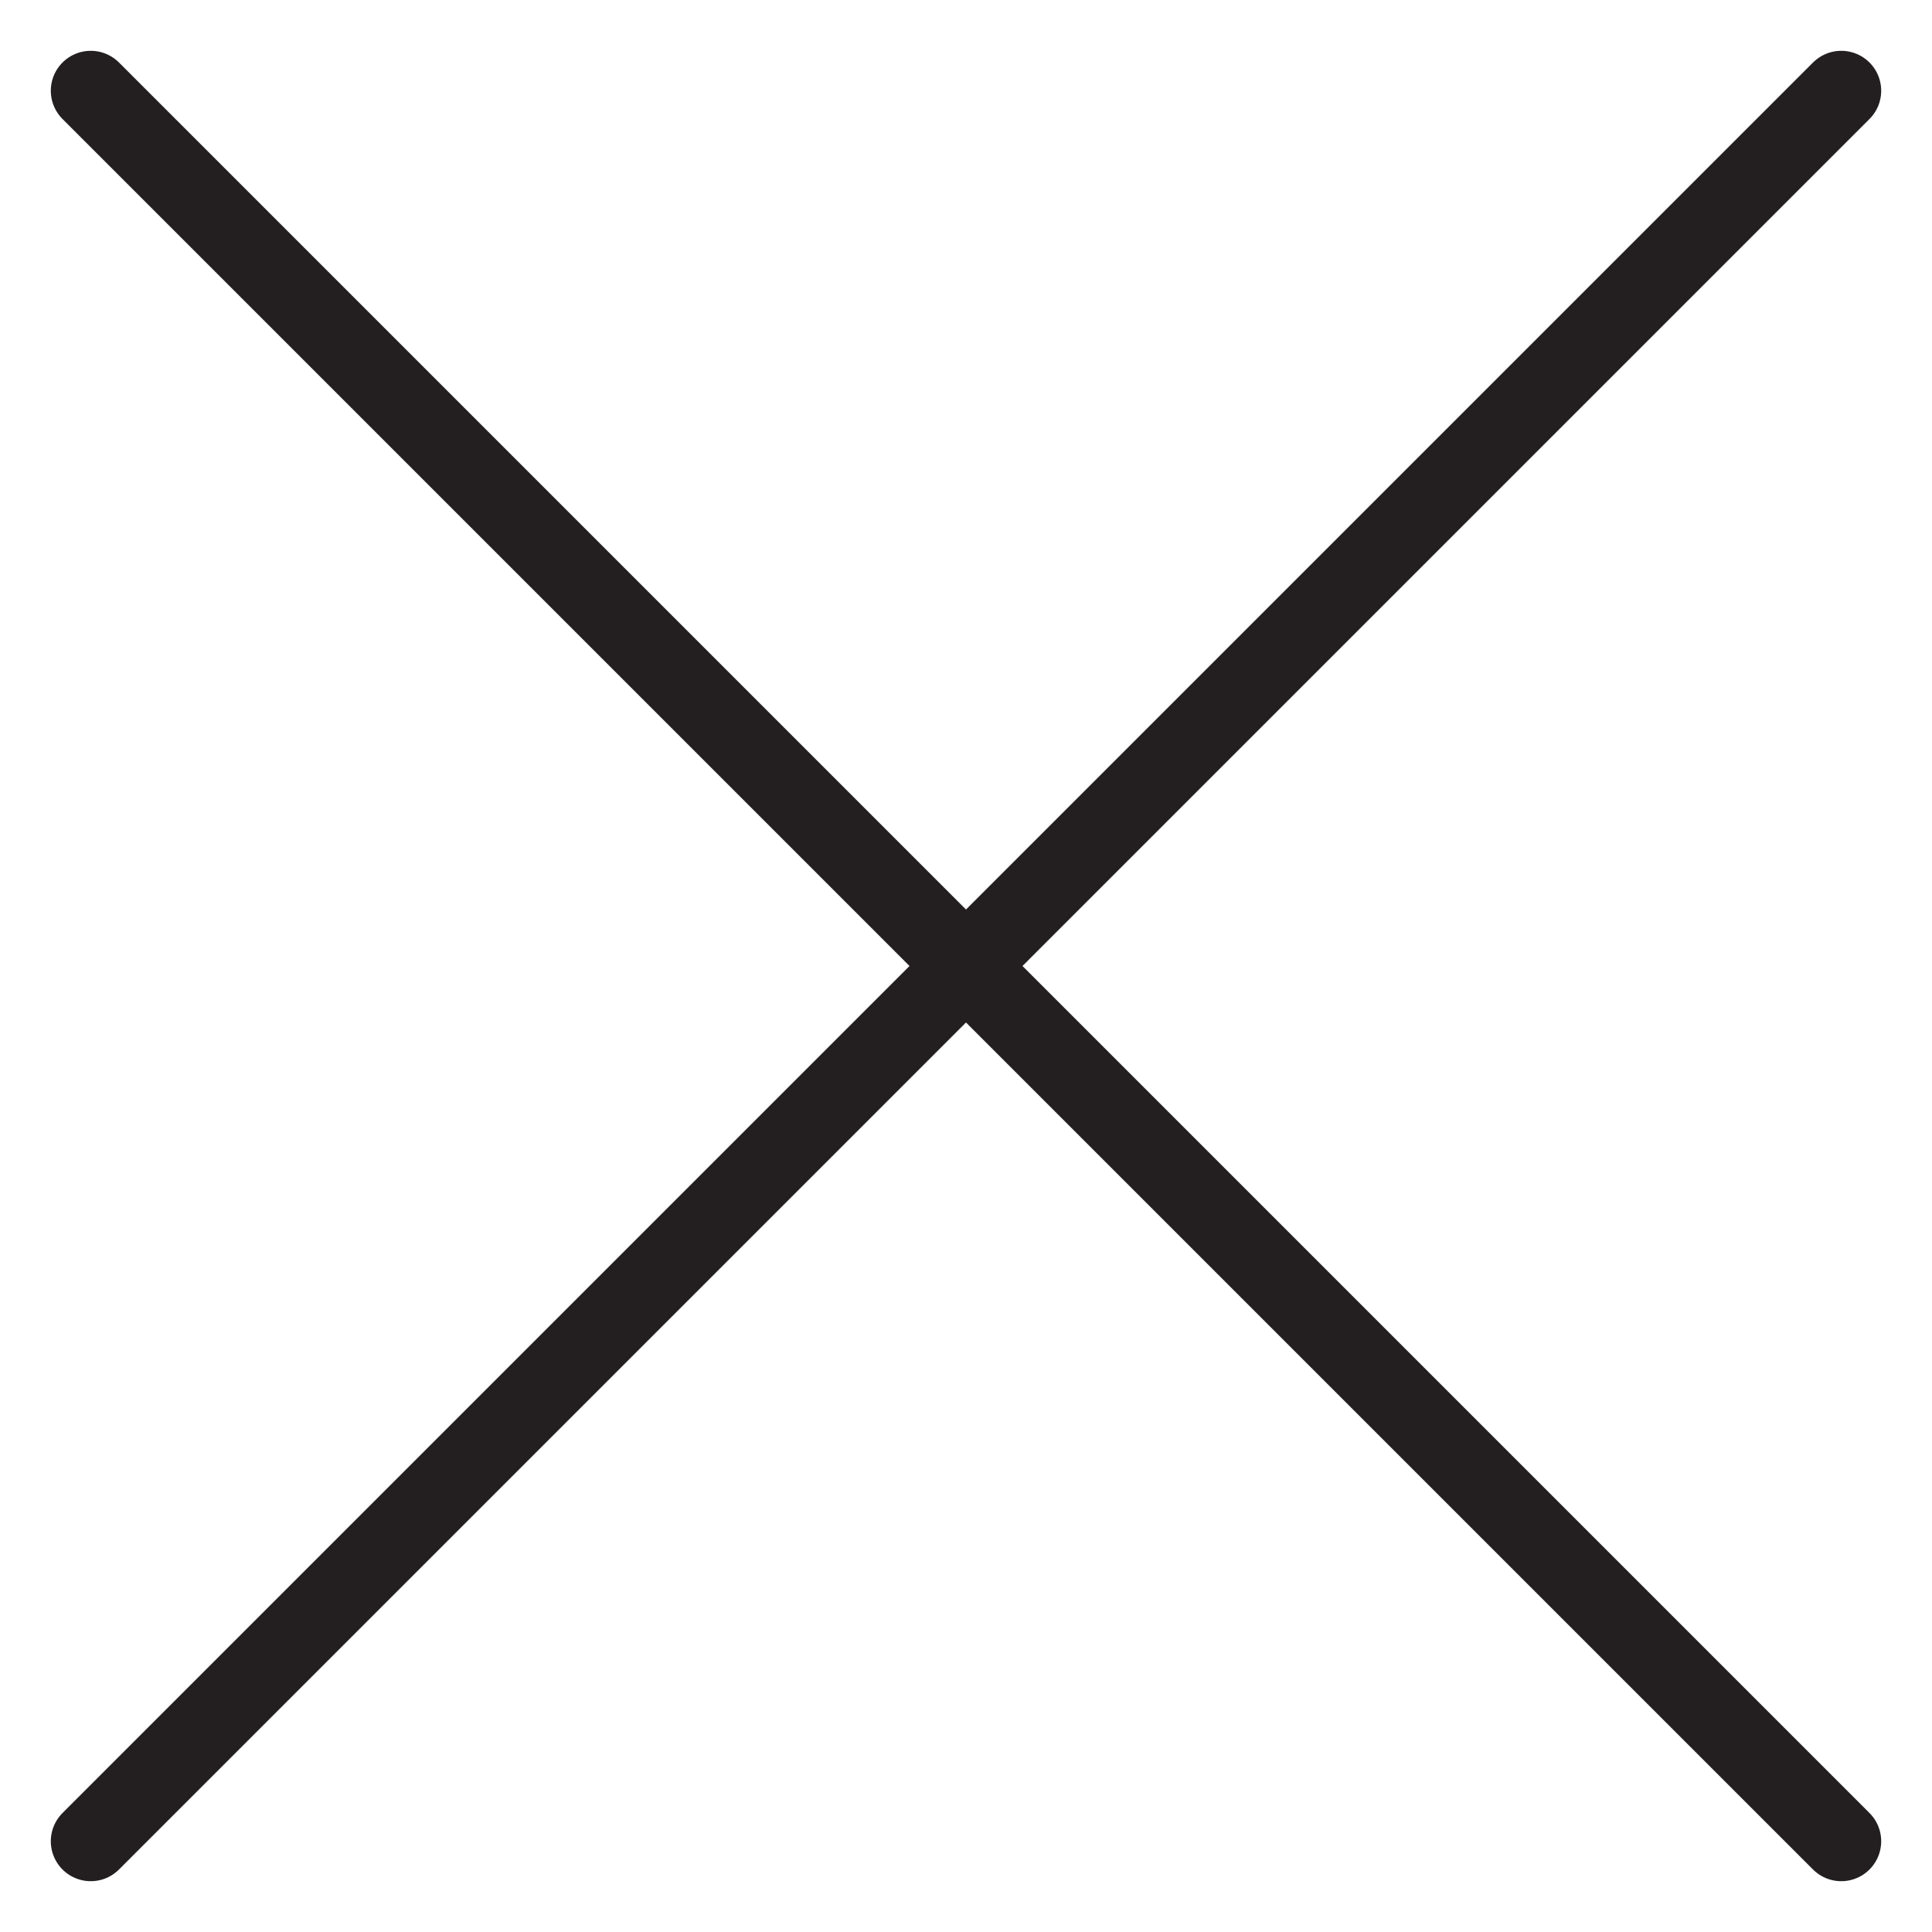
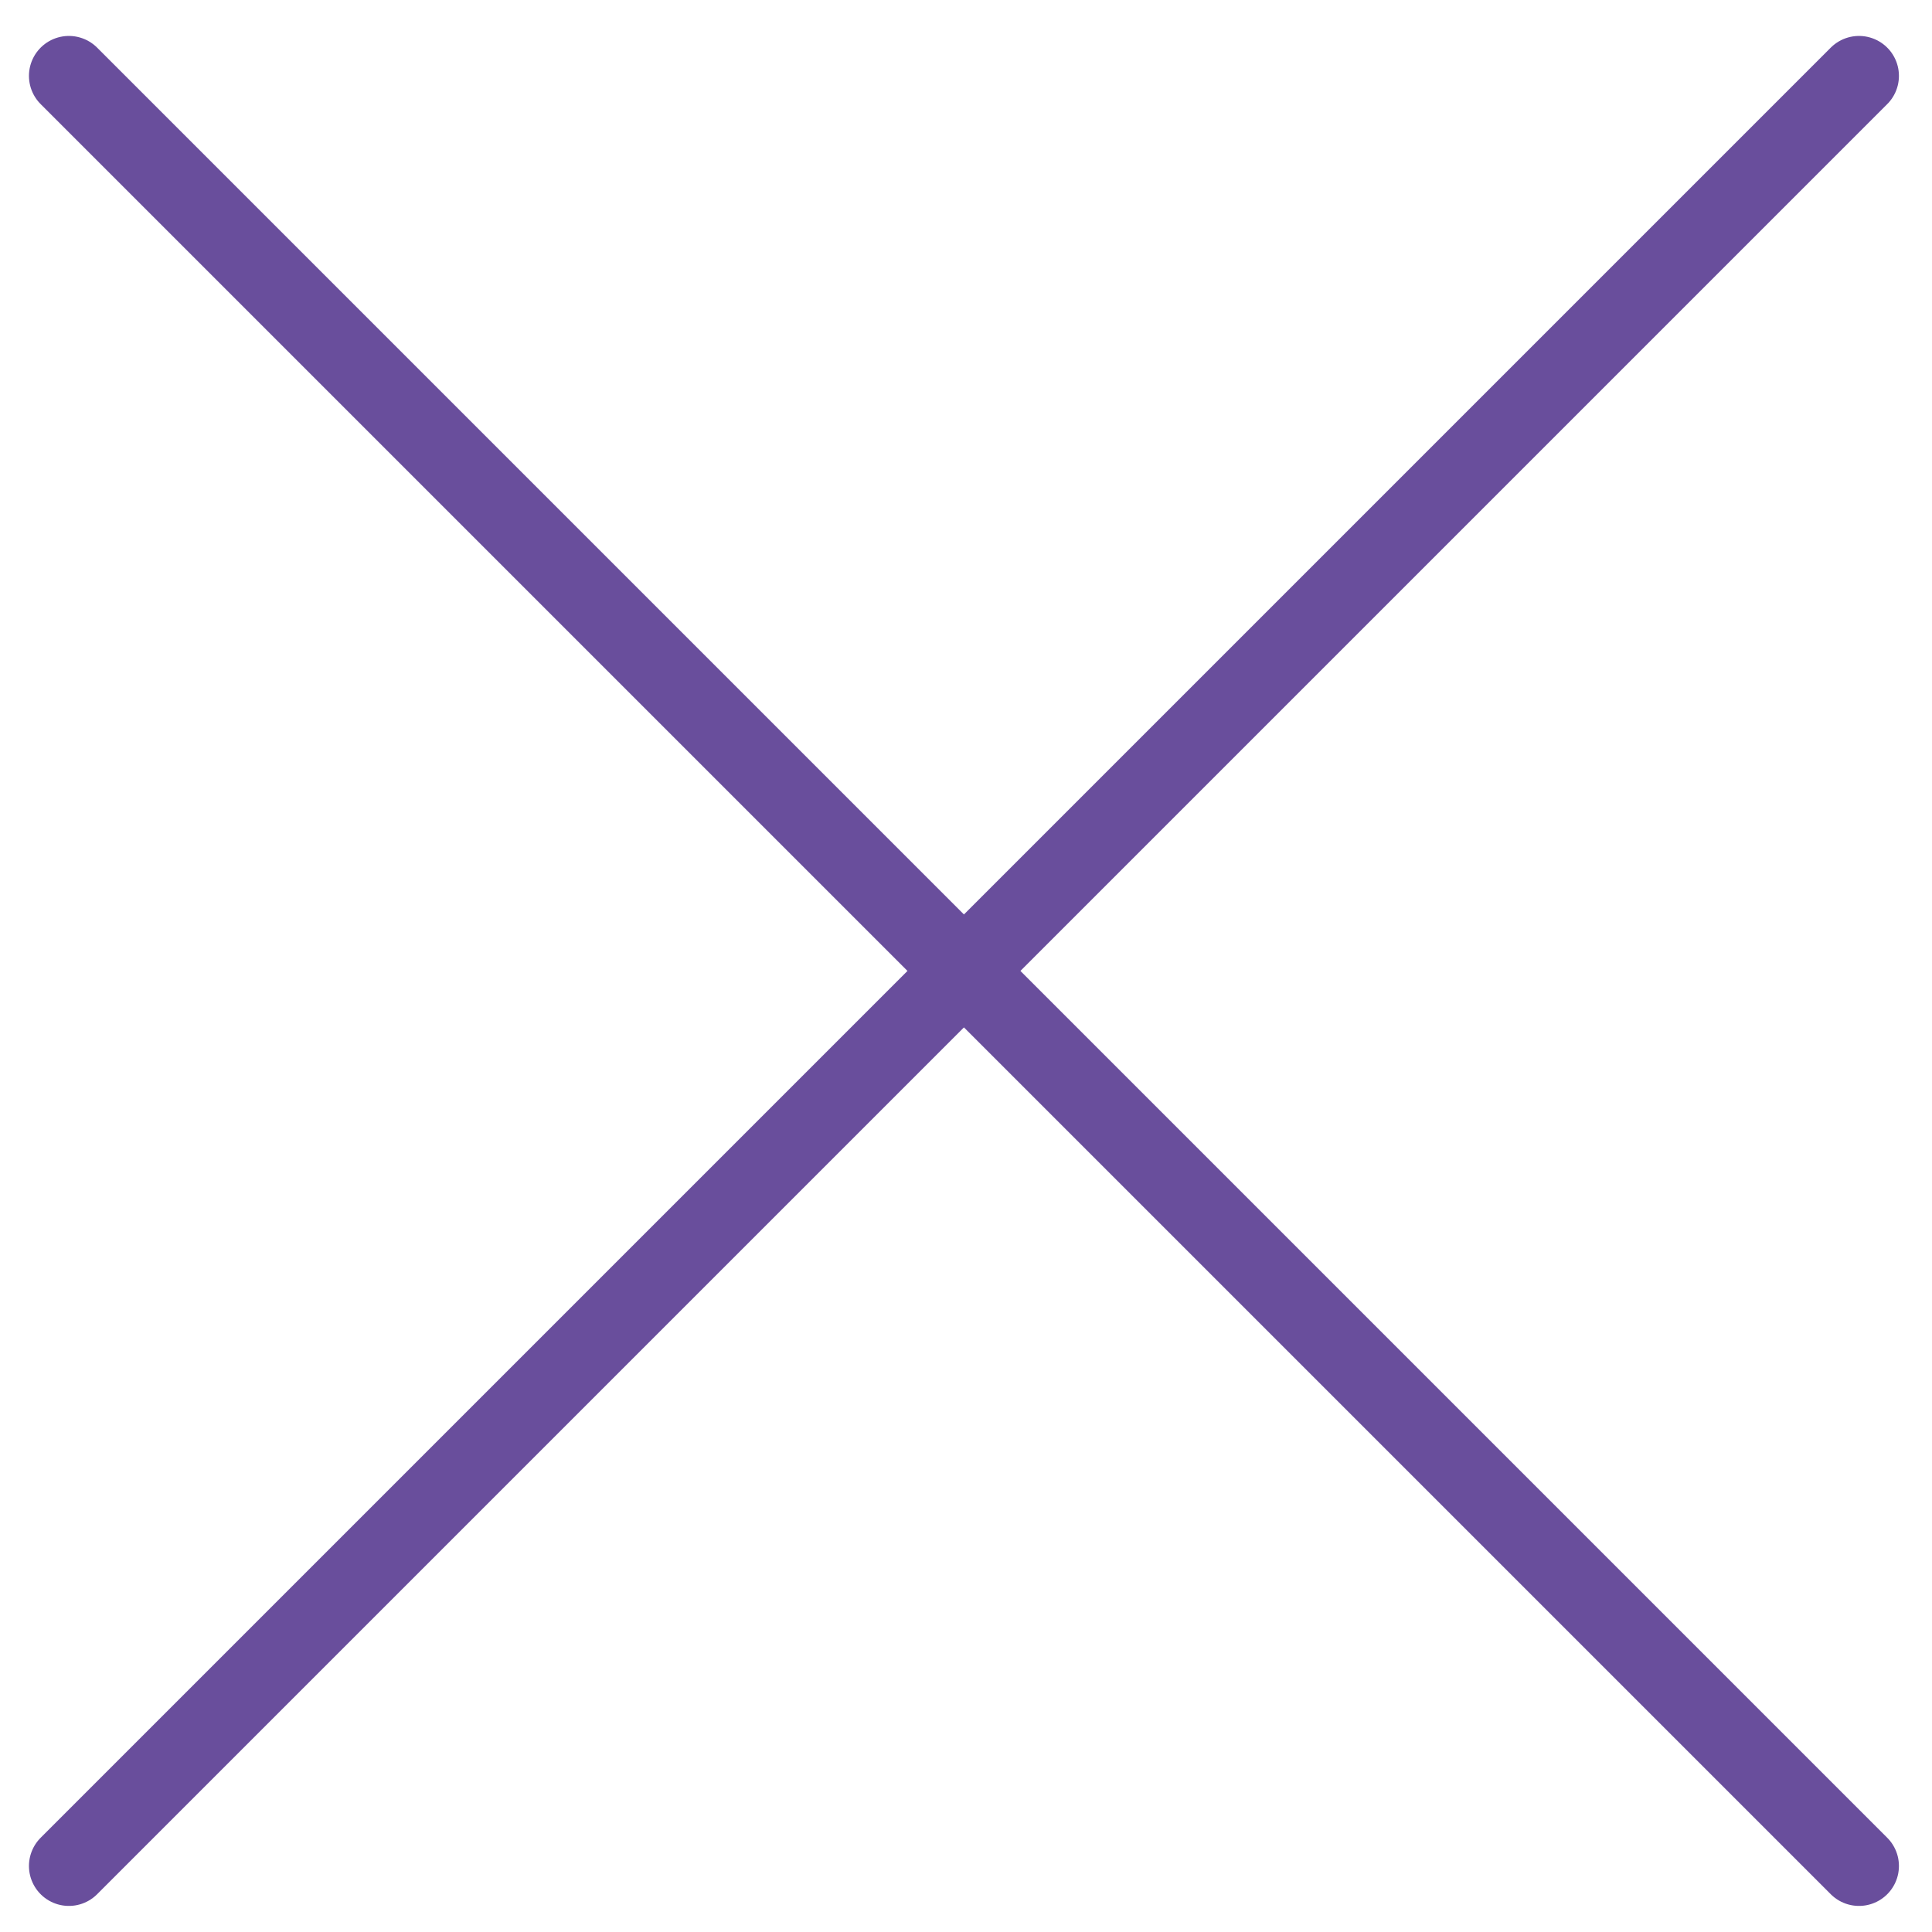
- <svg xmlns="http://www.w3.org/2000/svg" id="Слой_8" data-name="Слой 8" viewBox="0 0 1451.34 1451.34">
+ <svg xmlns="http://www.w3.org/2000/svg" id="Слой_10" data-name="Слой 10" viewBox="0 0 1451.34 1451.34">
  <defs>
-     <style>.cls-1{fill:none;stroke:#231f20;stroke-linecap:round;stroke-linejoin:round;stroke-width:60px;}</style>
+     <style>.cls-1{fill:#694e9c;stroke:#694e9c;stroke-linecap:round;stroke-miterlimit:10;stroke-width:60px;}</style>
  </defs>
-   <line class="cls-1" x1="68.17" y1="68.17" x2="1383.17" y2="1383.17" />
-   <line class="cls-1" x1="1383.17" y1="68.17" x2="68.17" y2="1383.17" />
+   <line class="cls-1" x1="51.75" y1="57" x2="1396.5" y2="1401.75" />
+   <line class="cls-1" x1="51.75" y1="1401.75" x2="1396.5" y2="57" />
</svg>
